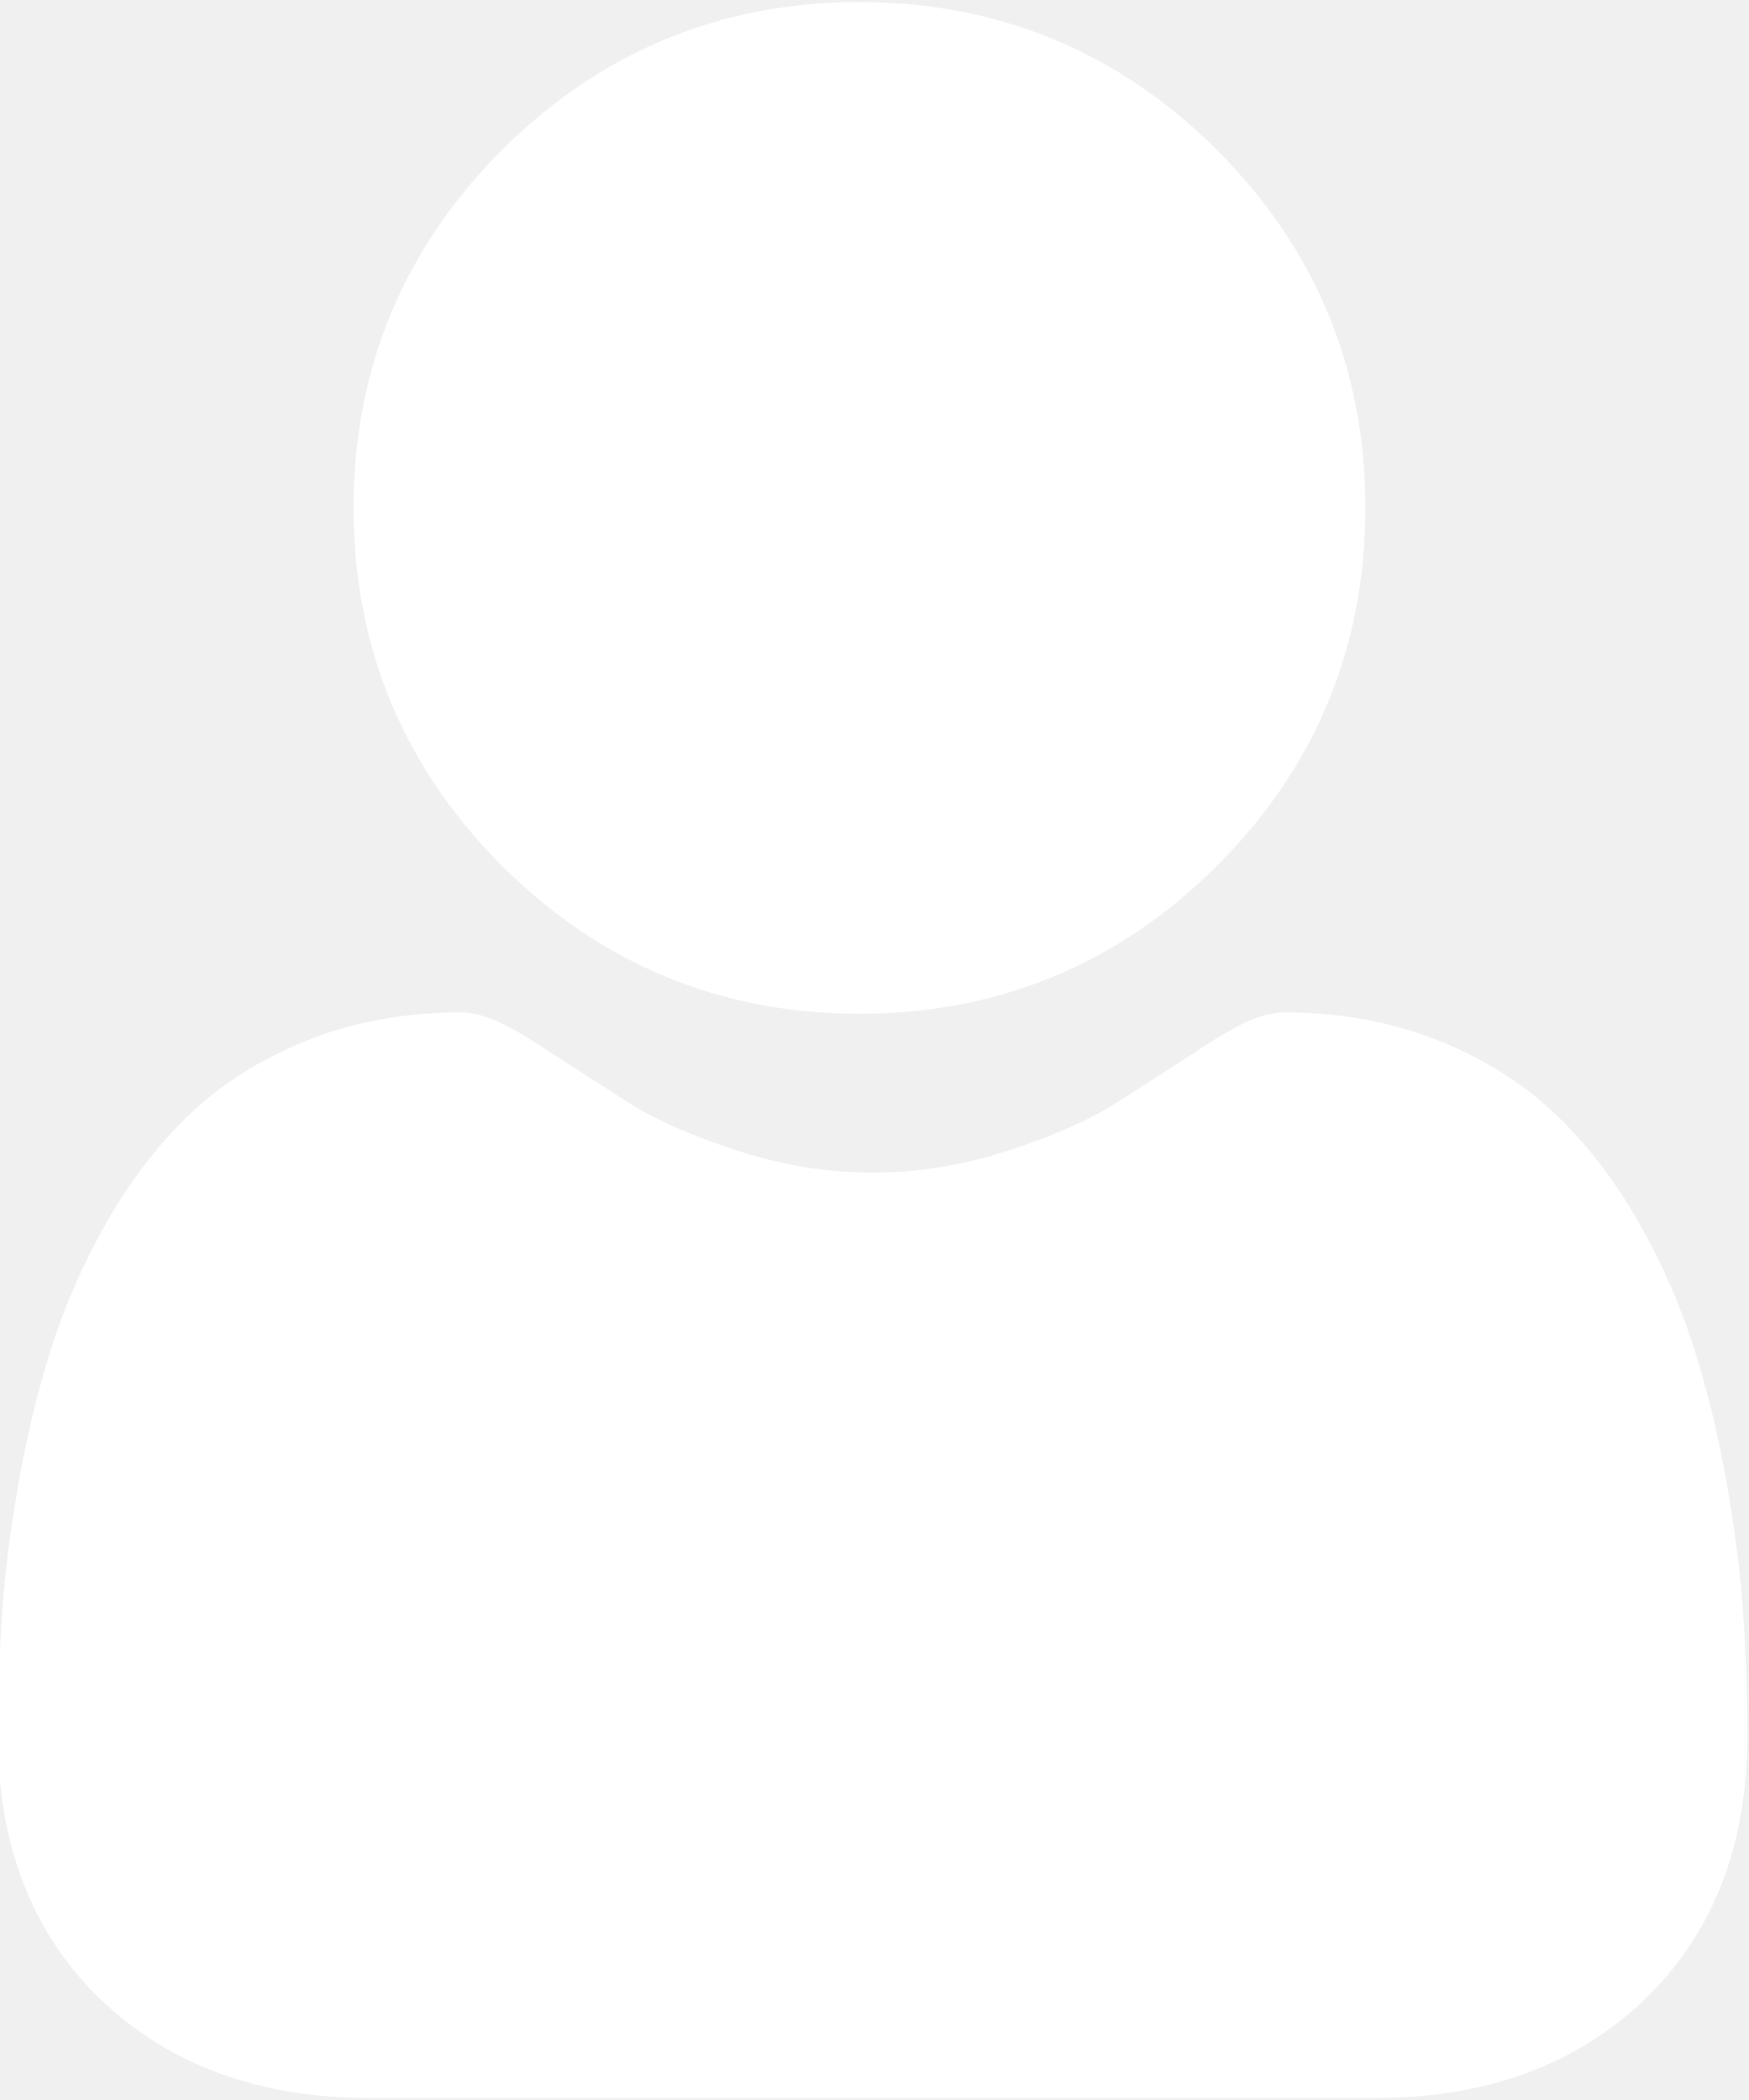
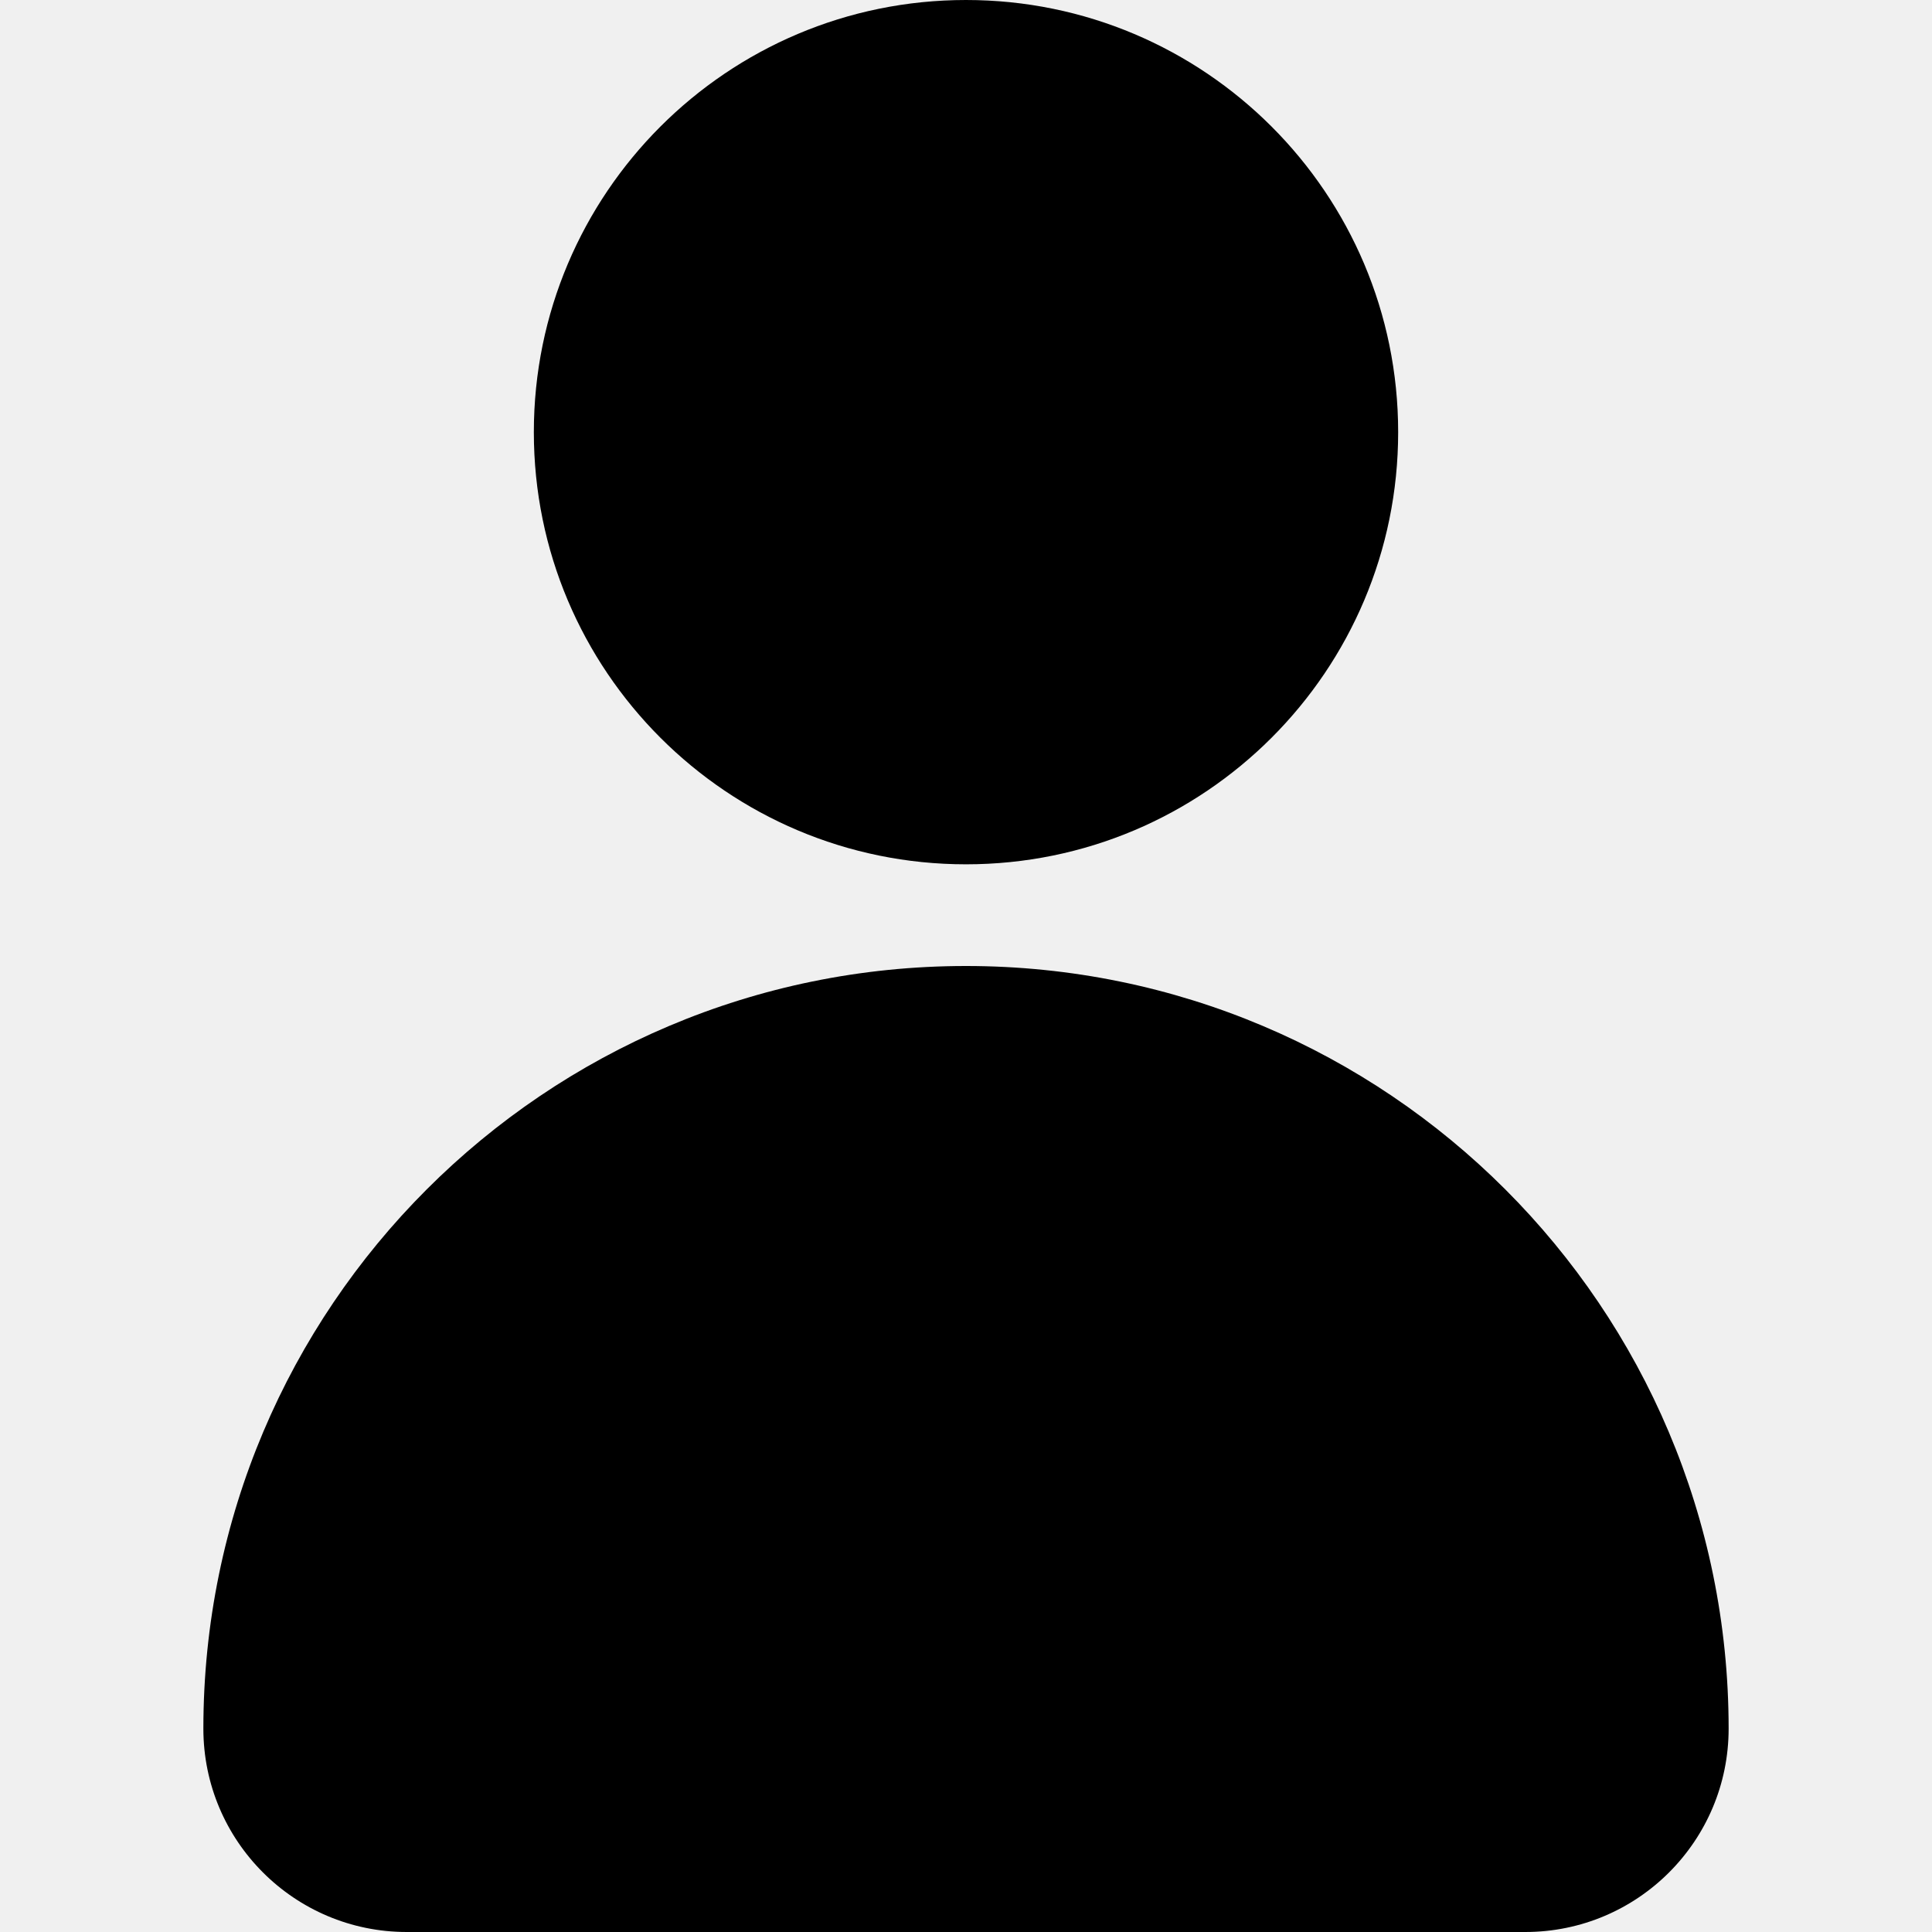
- <svg xmlns="http://www.w3.org/2000/svg" viewBox="0 0 428 514" width="428" height="514">
-   <g transform="matrix(1, 0, 0, 1, 0, 1)">
-     <path d="m210.352 246.633c33.883 0 63.223-12.152 87.195-36.129 23.973-23.973 36.125-53.305 36.125-87.191 0-33.875-12.152-63.211-36.129-87.191-23.977-23.969-53.312-36.121-87.191-36.121-33.887 0-63.219 12.152-87.191 36.125s-36.129 53.309-36.129 87.188c0 33.887 12.156 63.223 36.133 87.195 23.977 23.969 53.312 36.125 87.188 36.125zm0 0" fill="#ffffff" data-original="#000000" style="stroke: rgb(255, 255, 255);" />
-     <path d="m426.129 393.703c-.691-9.977-2.09-20.859-4.148-32.352-2.078-11.578-4.754-22.523-7.957-32.527-3.309-10.34-7.809-20.551-13.371-30.336-5.773-10.156-12.555-19-20.164-26.277-7.957-7.613-17.699-13.734-28.965-18.199-11.227-4.441-23.668-6.691-36.977-6.691-5.227 0-10.281 2.145-20.043 8.5-6.008 3.918-13.035 8.449-20.879 13.461-6.707 4.273-15.793 8.277-27.016 11.902-10.949 3.543-22.066 5.34-33.039 5.34-10.973 0-22.086-1.797-33.047-5.34-11.211-3.621-20.297-7.625-26.996-11.898-7.77-4.965-14.801-9.496-20.898-13.469-9.75-6.355-14.809-8.5-20.035-8.5-13.312 0-25.75 2.254-36.973 6.699-11.258 4.457-21.004 10.578-28.969 18.199-7.605 7.281-14.391 16.121-20.156 26.273-5.559 9.785-10.059 19.992-13.371 30.34-3.199 10.004-5.875 20.945-7.953 32.523-2.059 11.477-3.457 22.363-4.148 32.363-.68 9.797-1.023 19.965-1.023 30.234 0 26.727 8.496 48.363 25.25 64.32 16.547 15.746 38.441 23.734 65.066 23.734h246.531c26.625 0 48.512-7.984 65.062-23.734 16.758-15.945 25.254-37.586 25.254-64.324-.004-10.316-.352-20.492-1.035-30.242zm0 0" fill="#ffffff" data-original="#000000" style="stroke: rgb(255, 255, 255);" />
+ <svg xmlns="http://www.w3.org/2000/svg" version="1.1" id="Layer_1" x="0px" y="0px" viewBox="0 0 512 512" style="enable-background:new 0 0 512 512;" xml:space="preserve">
+   <g>
+     <g>
+       <circle cx="256" cy="114.526" r="114.526" />
+     </g>
  </g>
+   <g>
+     <g>
+       <path d="M256,256c-111.619,0-202.105,90.487-202.105,202.105c0,29.765,24.13,53.895,53.895,53.895h296.421    c29.765,0,53.895-24.13,53.895-53.895C458.105,346.487,367.619,256,256,256z" />
+     </g>
+   </g>
+   <g>
+ </g>
+   <g>
+ </g>
+   <g>
+ </g>
+   <g>
+ </g>
+   <g>
+ </g>
+   <g>
+ </g>
+   <g>
+ </g>
+   <g>
+ </g>
+   <g>
+ </g>
+   <g>
+ </g>
+   <g>
+ </g>
+   <g>
+ </g>
+   <g>
+ </g>
+   <g>
+ </g>
+   <g>
+ </g>
</svg>
